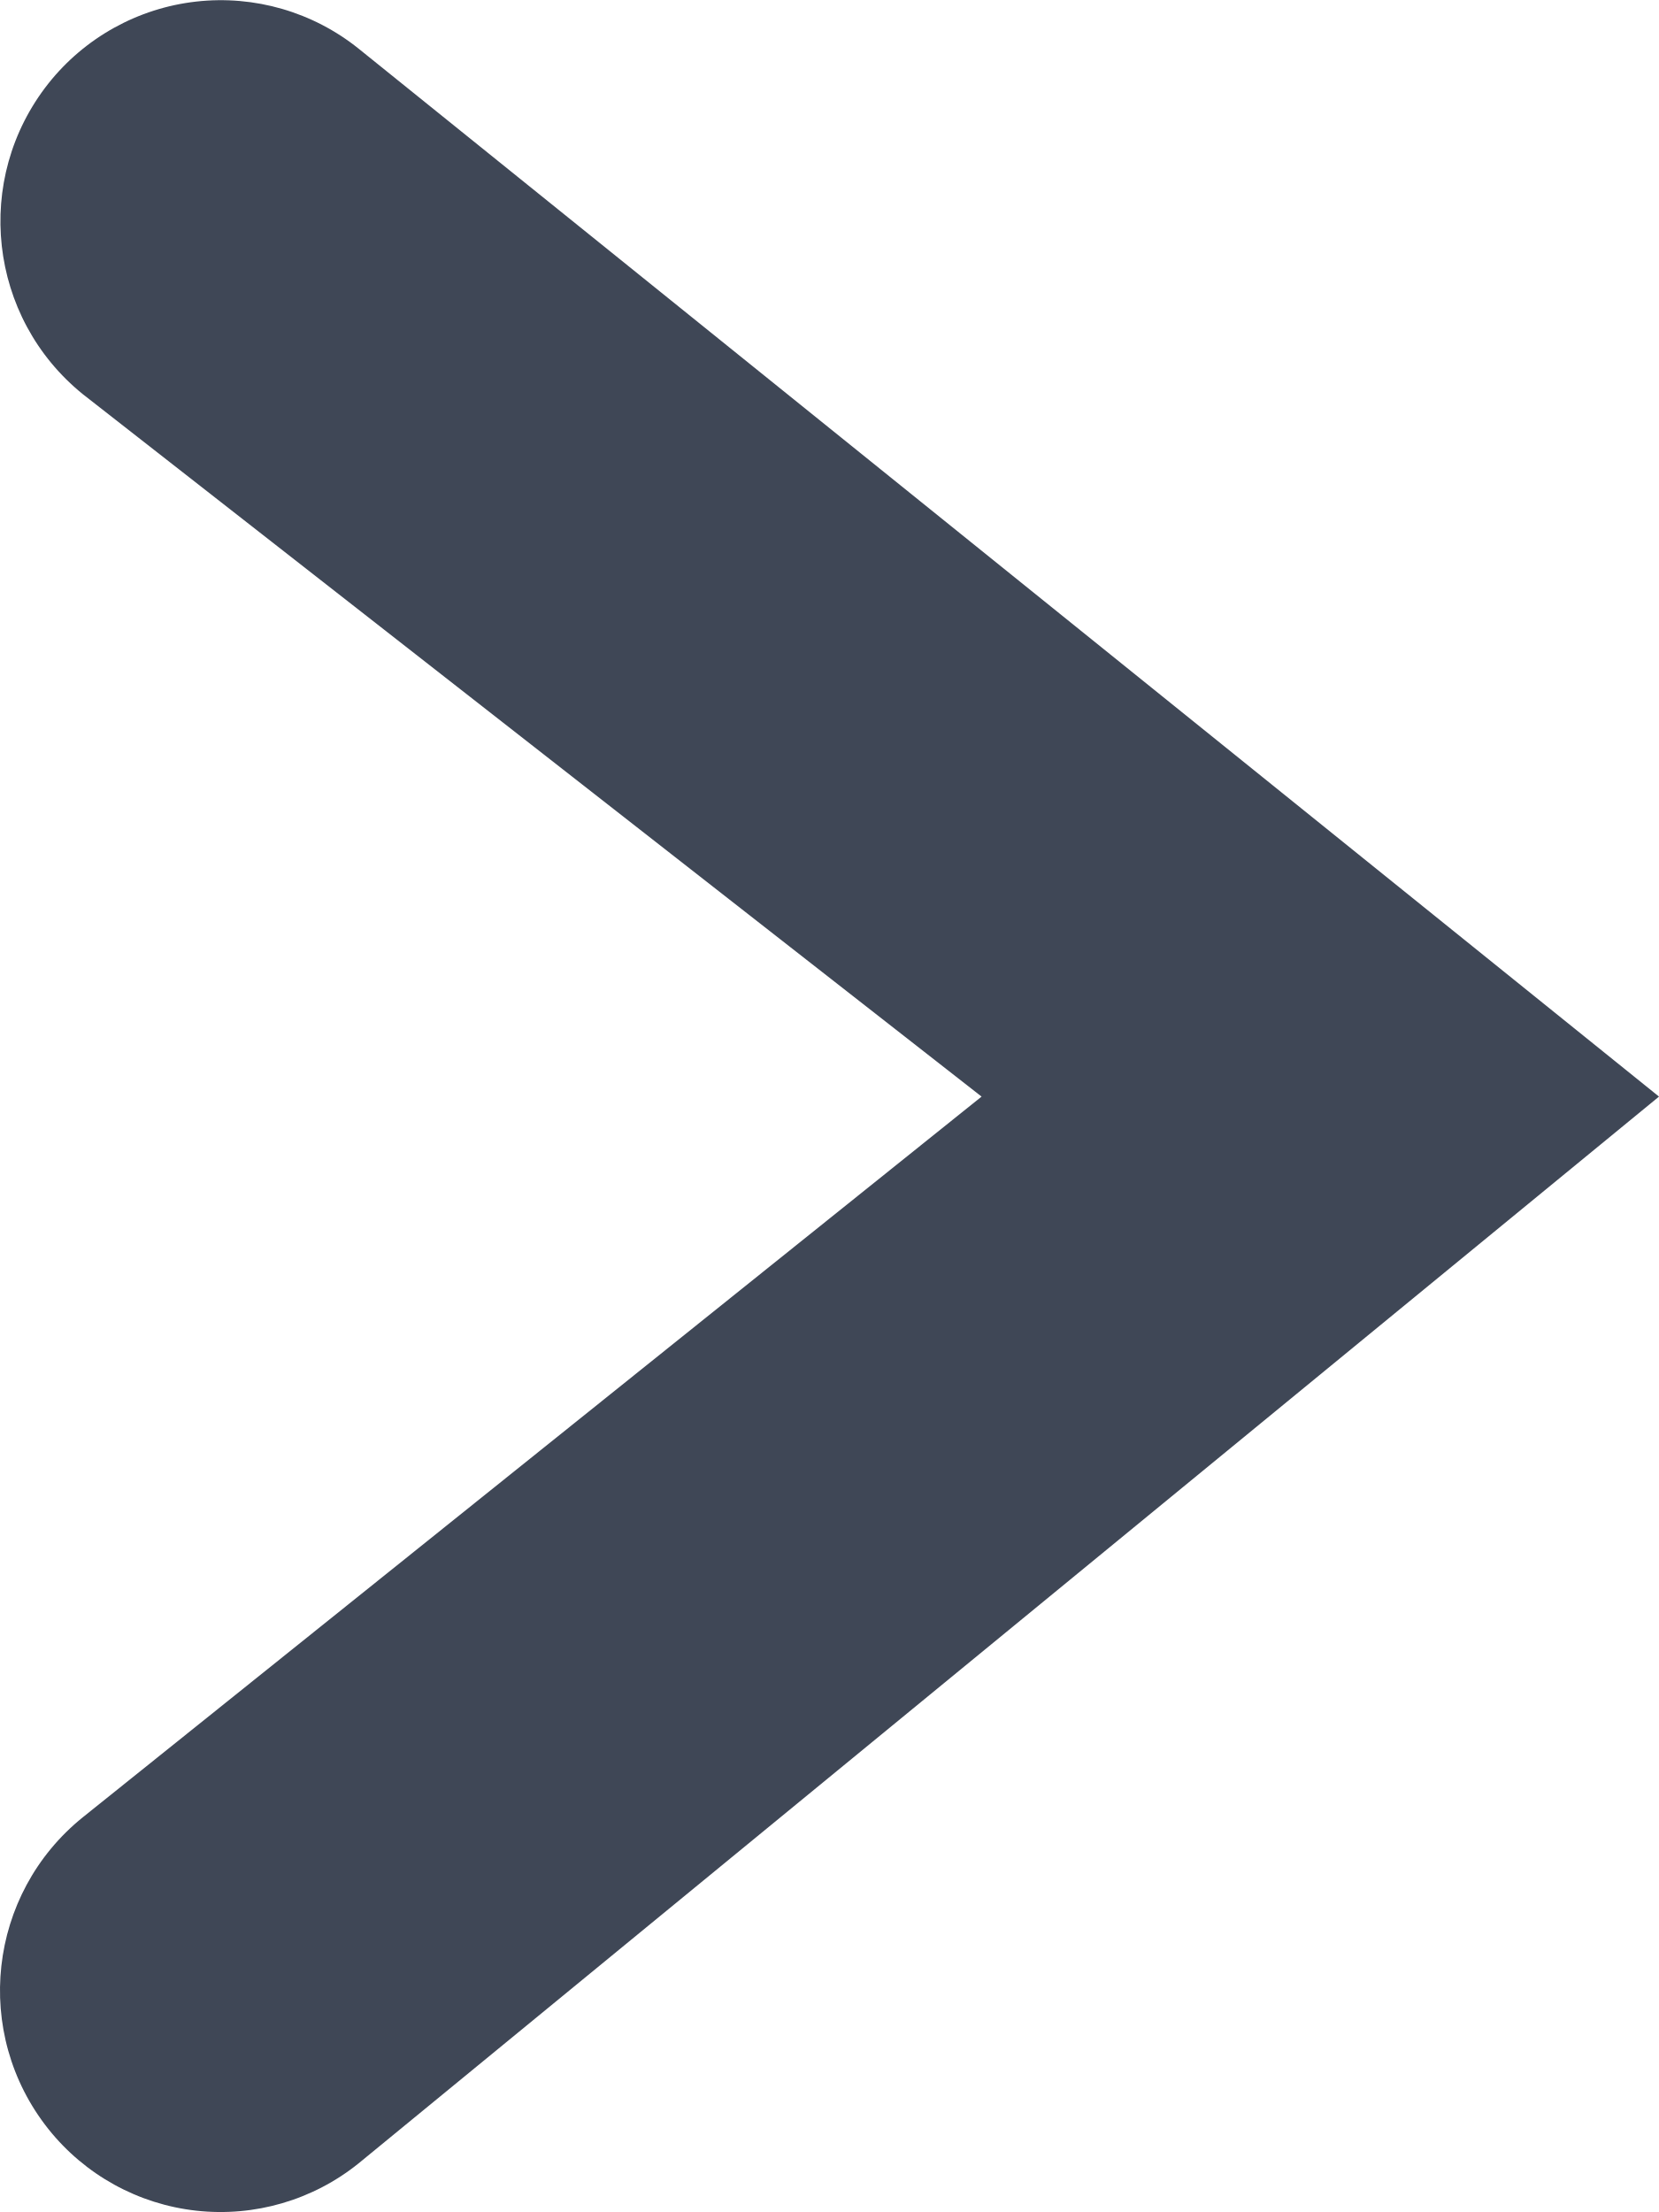
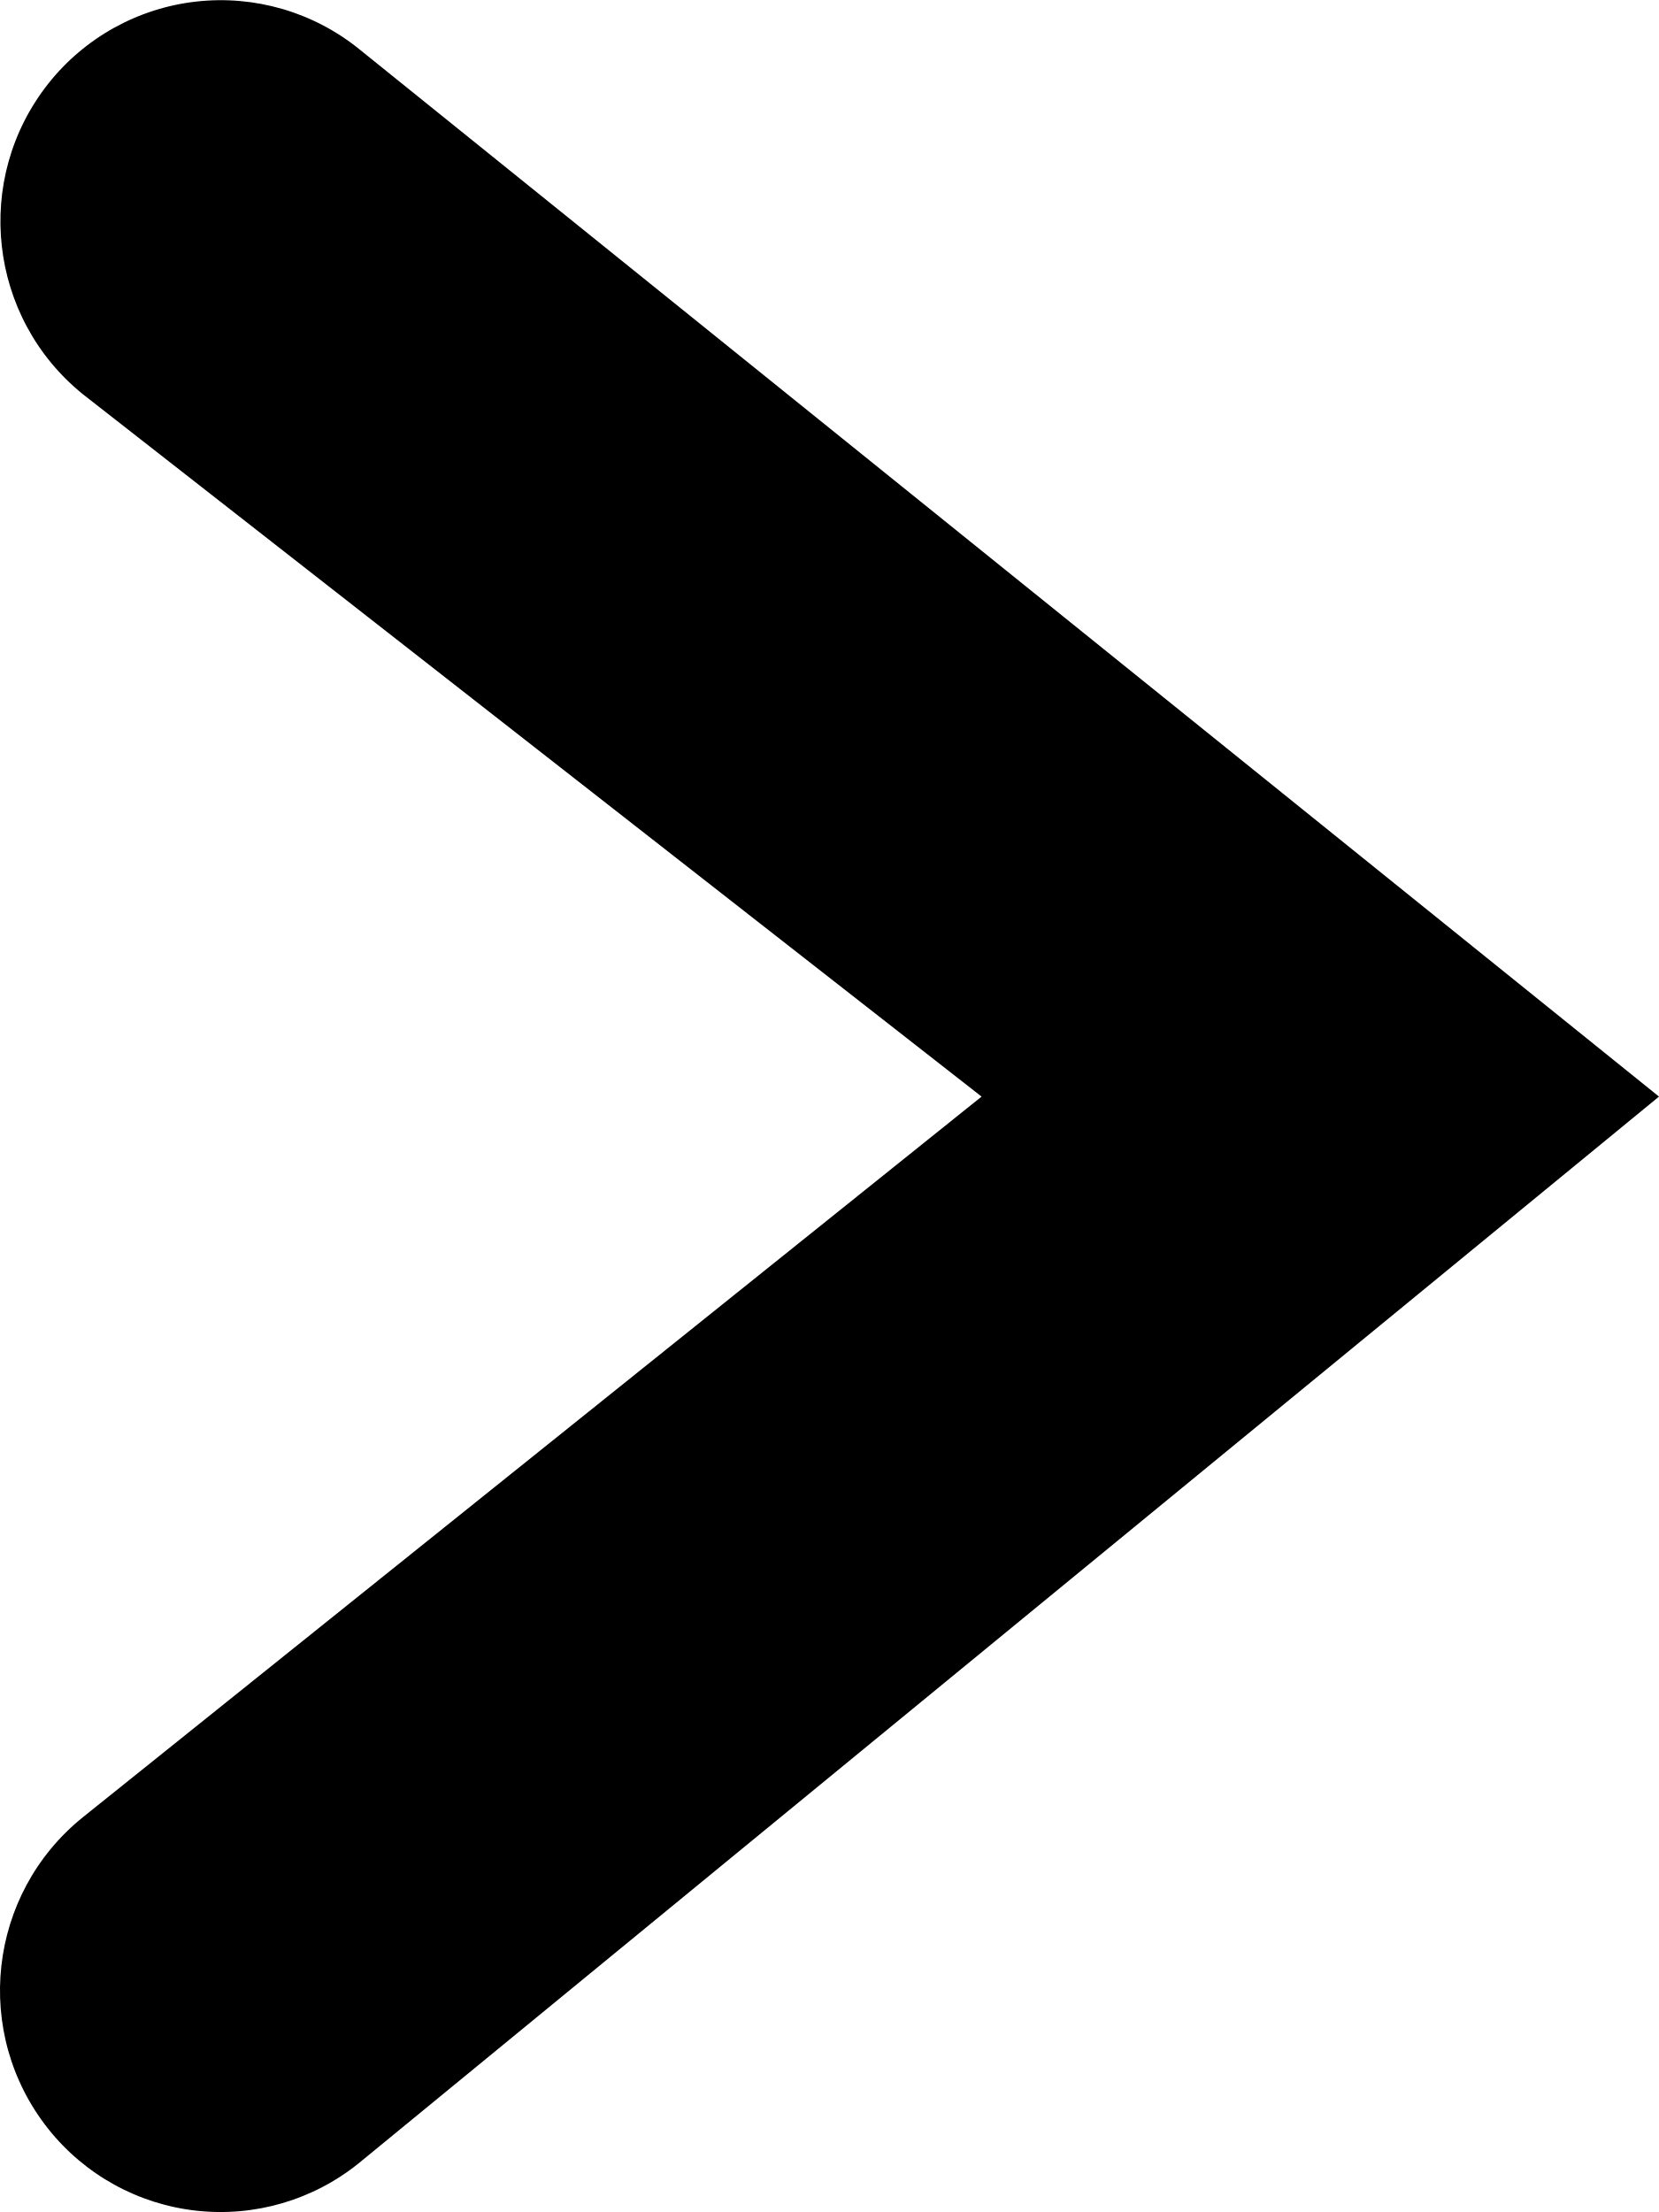
- <svg xmlns="http://www.w3.org/2000/svg" width="6" height="8" fill="none">
-   <path fill-rule="evenodd" clip-rule="evenodd" d="M6 3.966L1.297 7.824A.796.796 0 01.175 7.7.805.805 0 01.3 6.572l3.25-2.606L.3 1.426A.804.804 0 01.175.302.796.796 0 011.297.176L6 3.966z" fill="#3F4756" />
+ <svg xmlns="http://www.w3.org/2000/svg" viewBox="0 0 6 8">
+   <path clip-rule="evenodd" d="M6 3.966L1.297 7.824A.796.796 0 01.175 7.7.805.805 0 01.3 6.572l3.25-2.606L.3 1.426A.804.804 0 01.175.302.796.796 0 011.297.176L6 3.966z" />
</svg>
